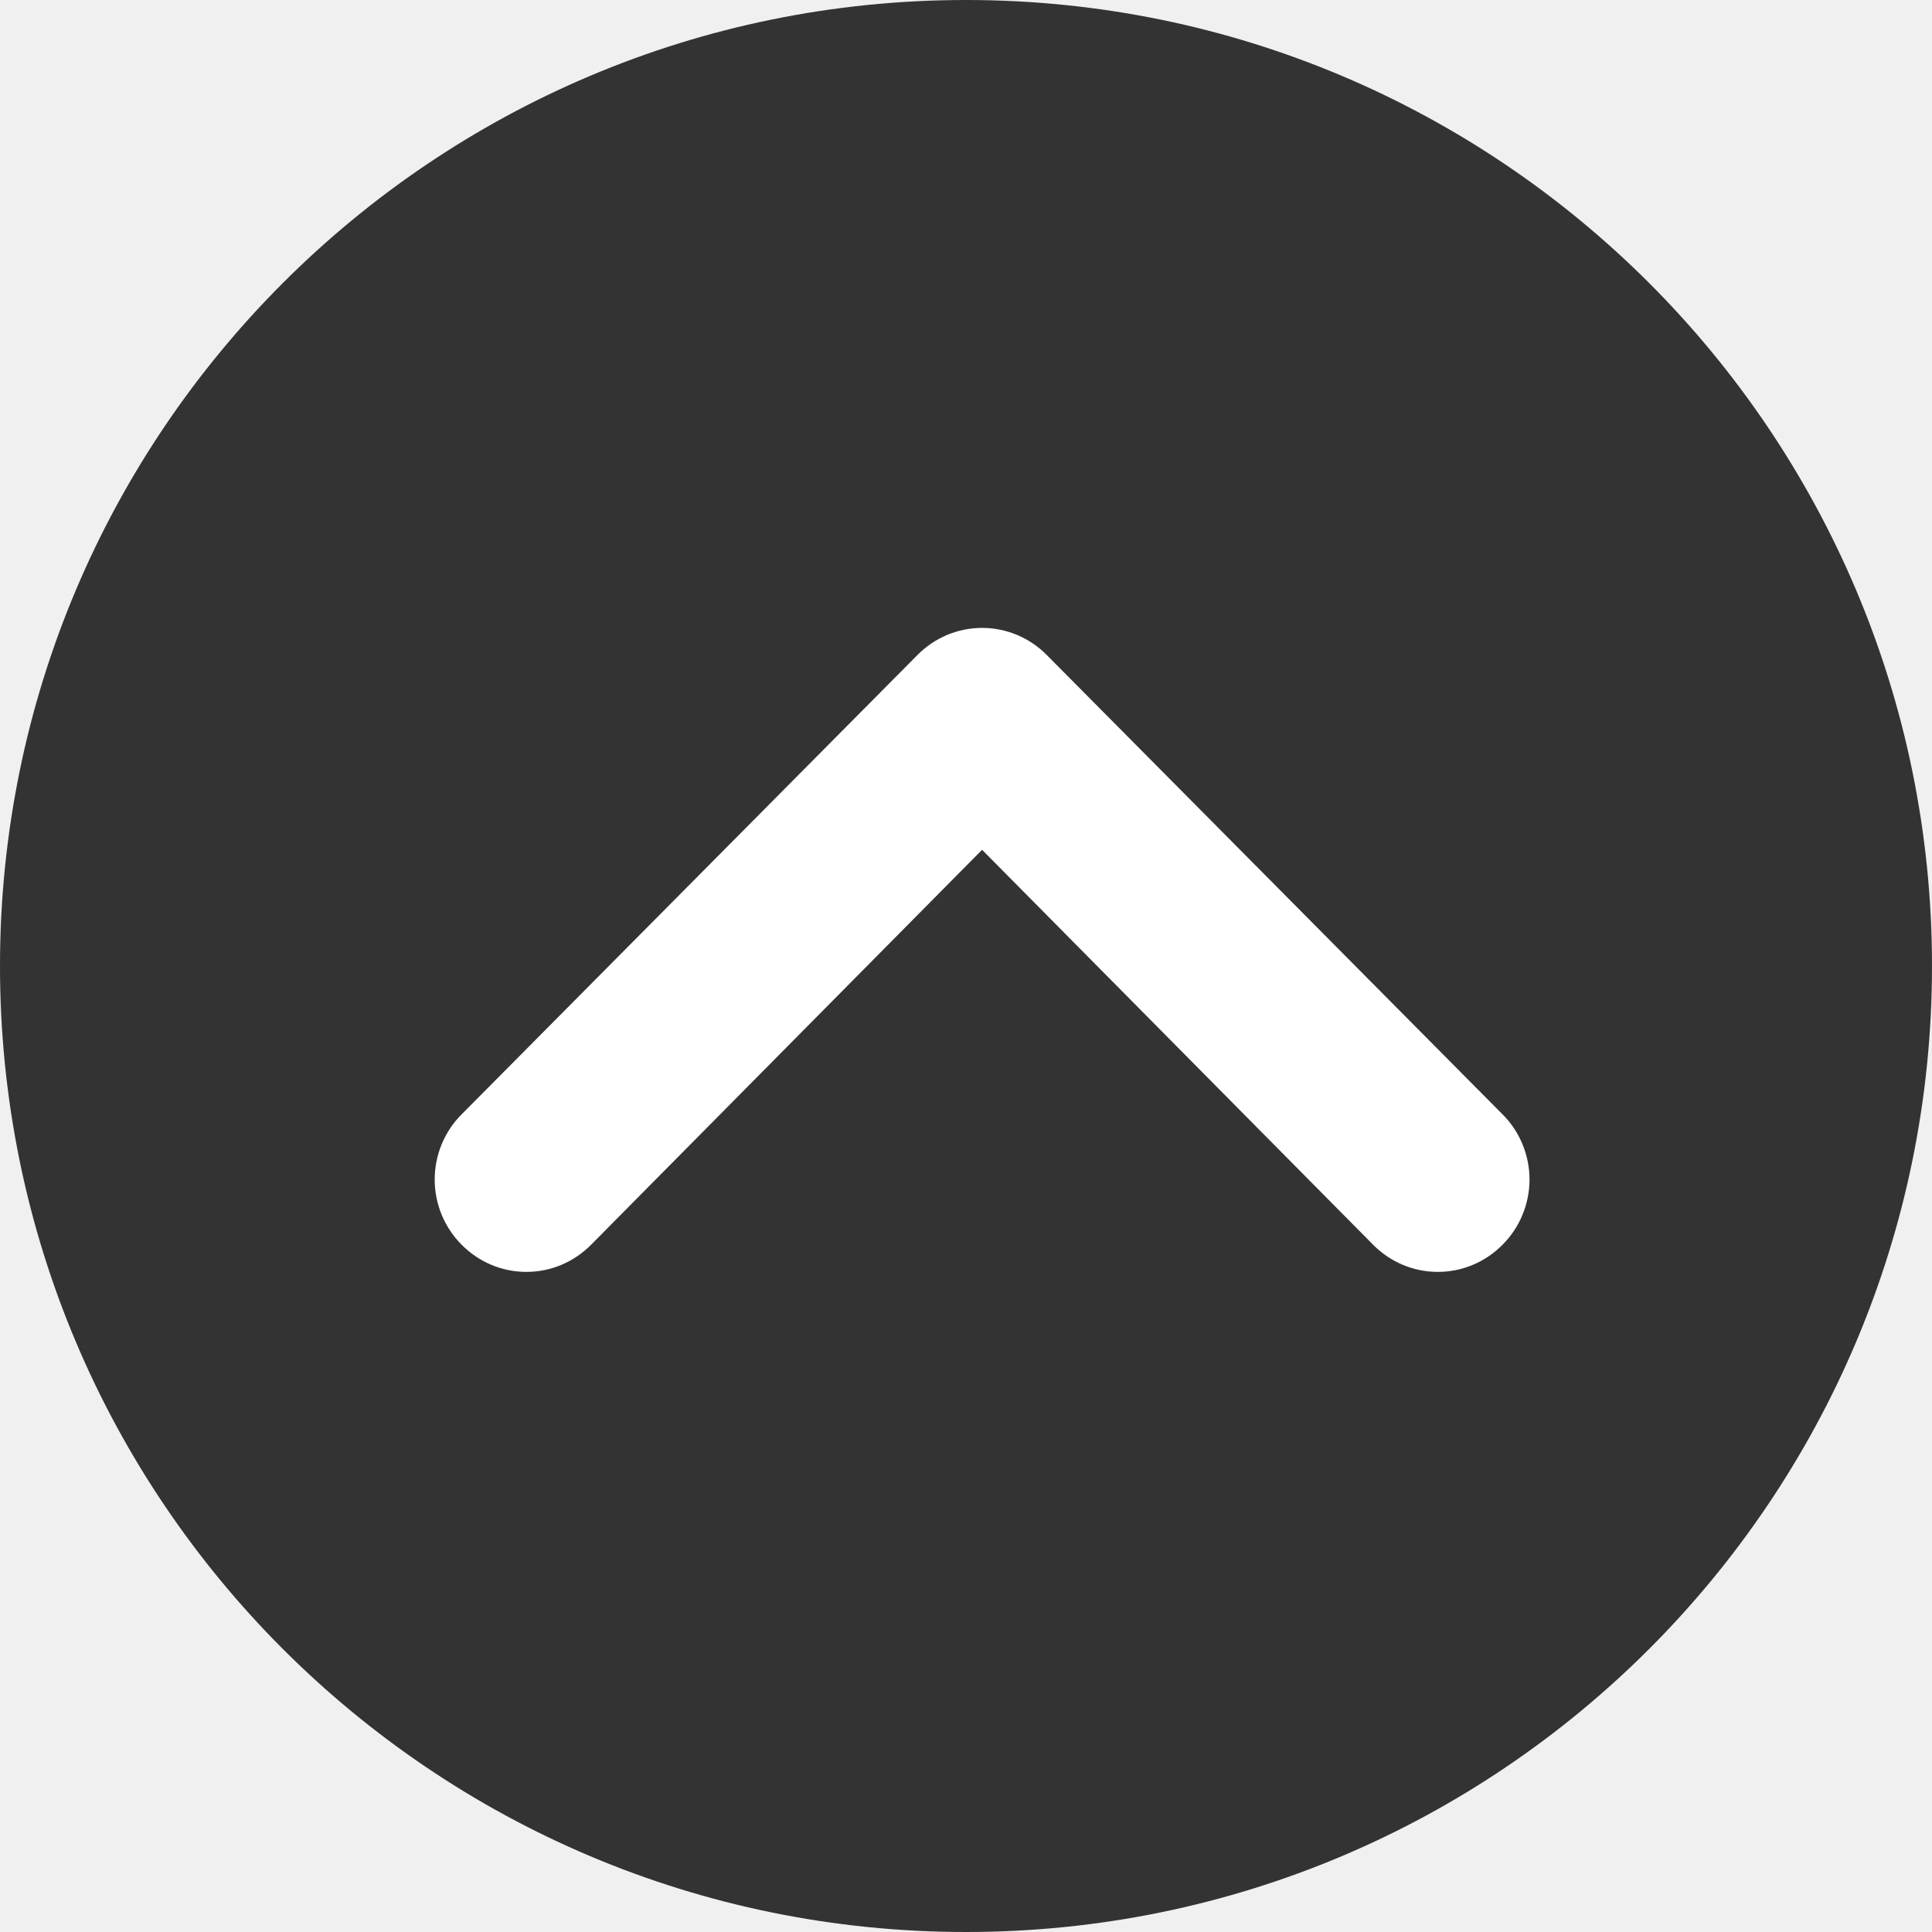
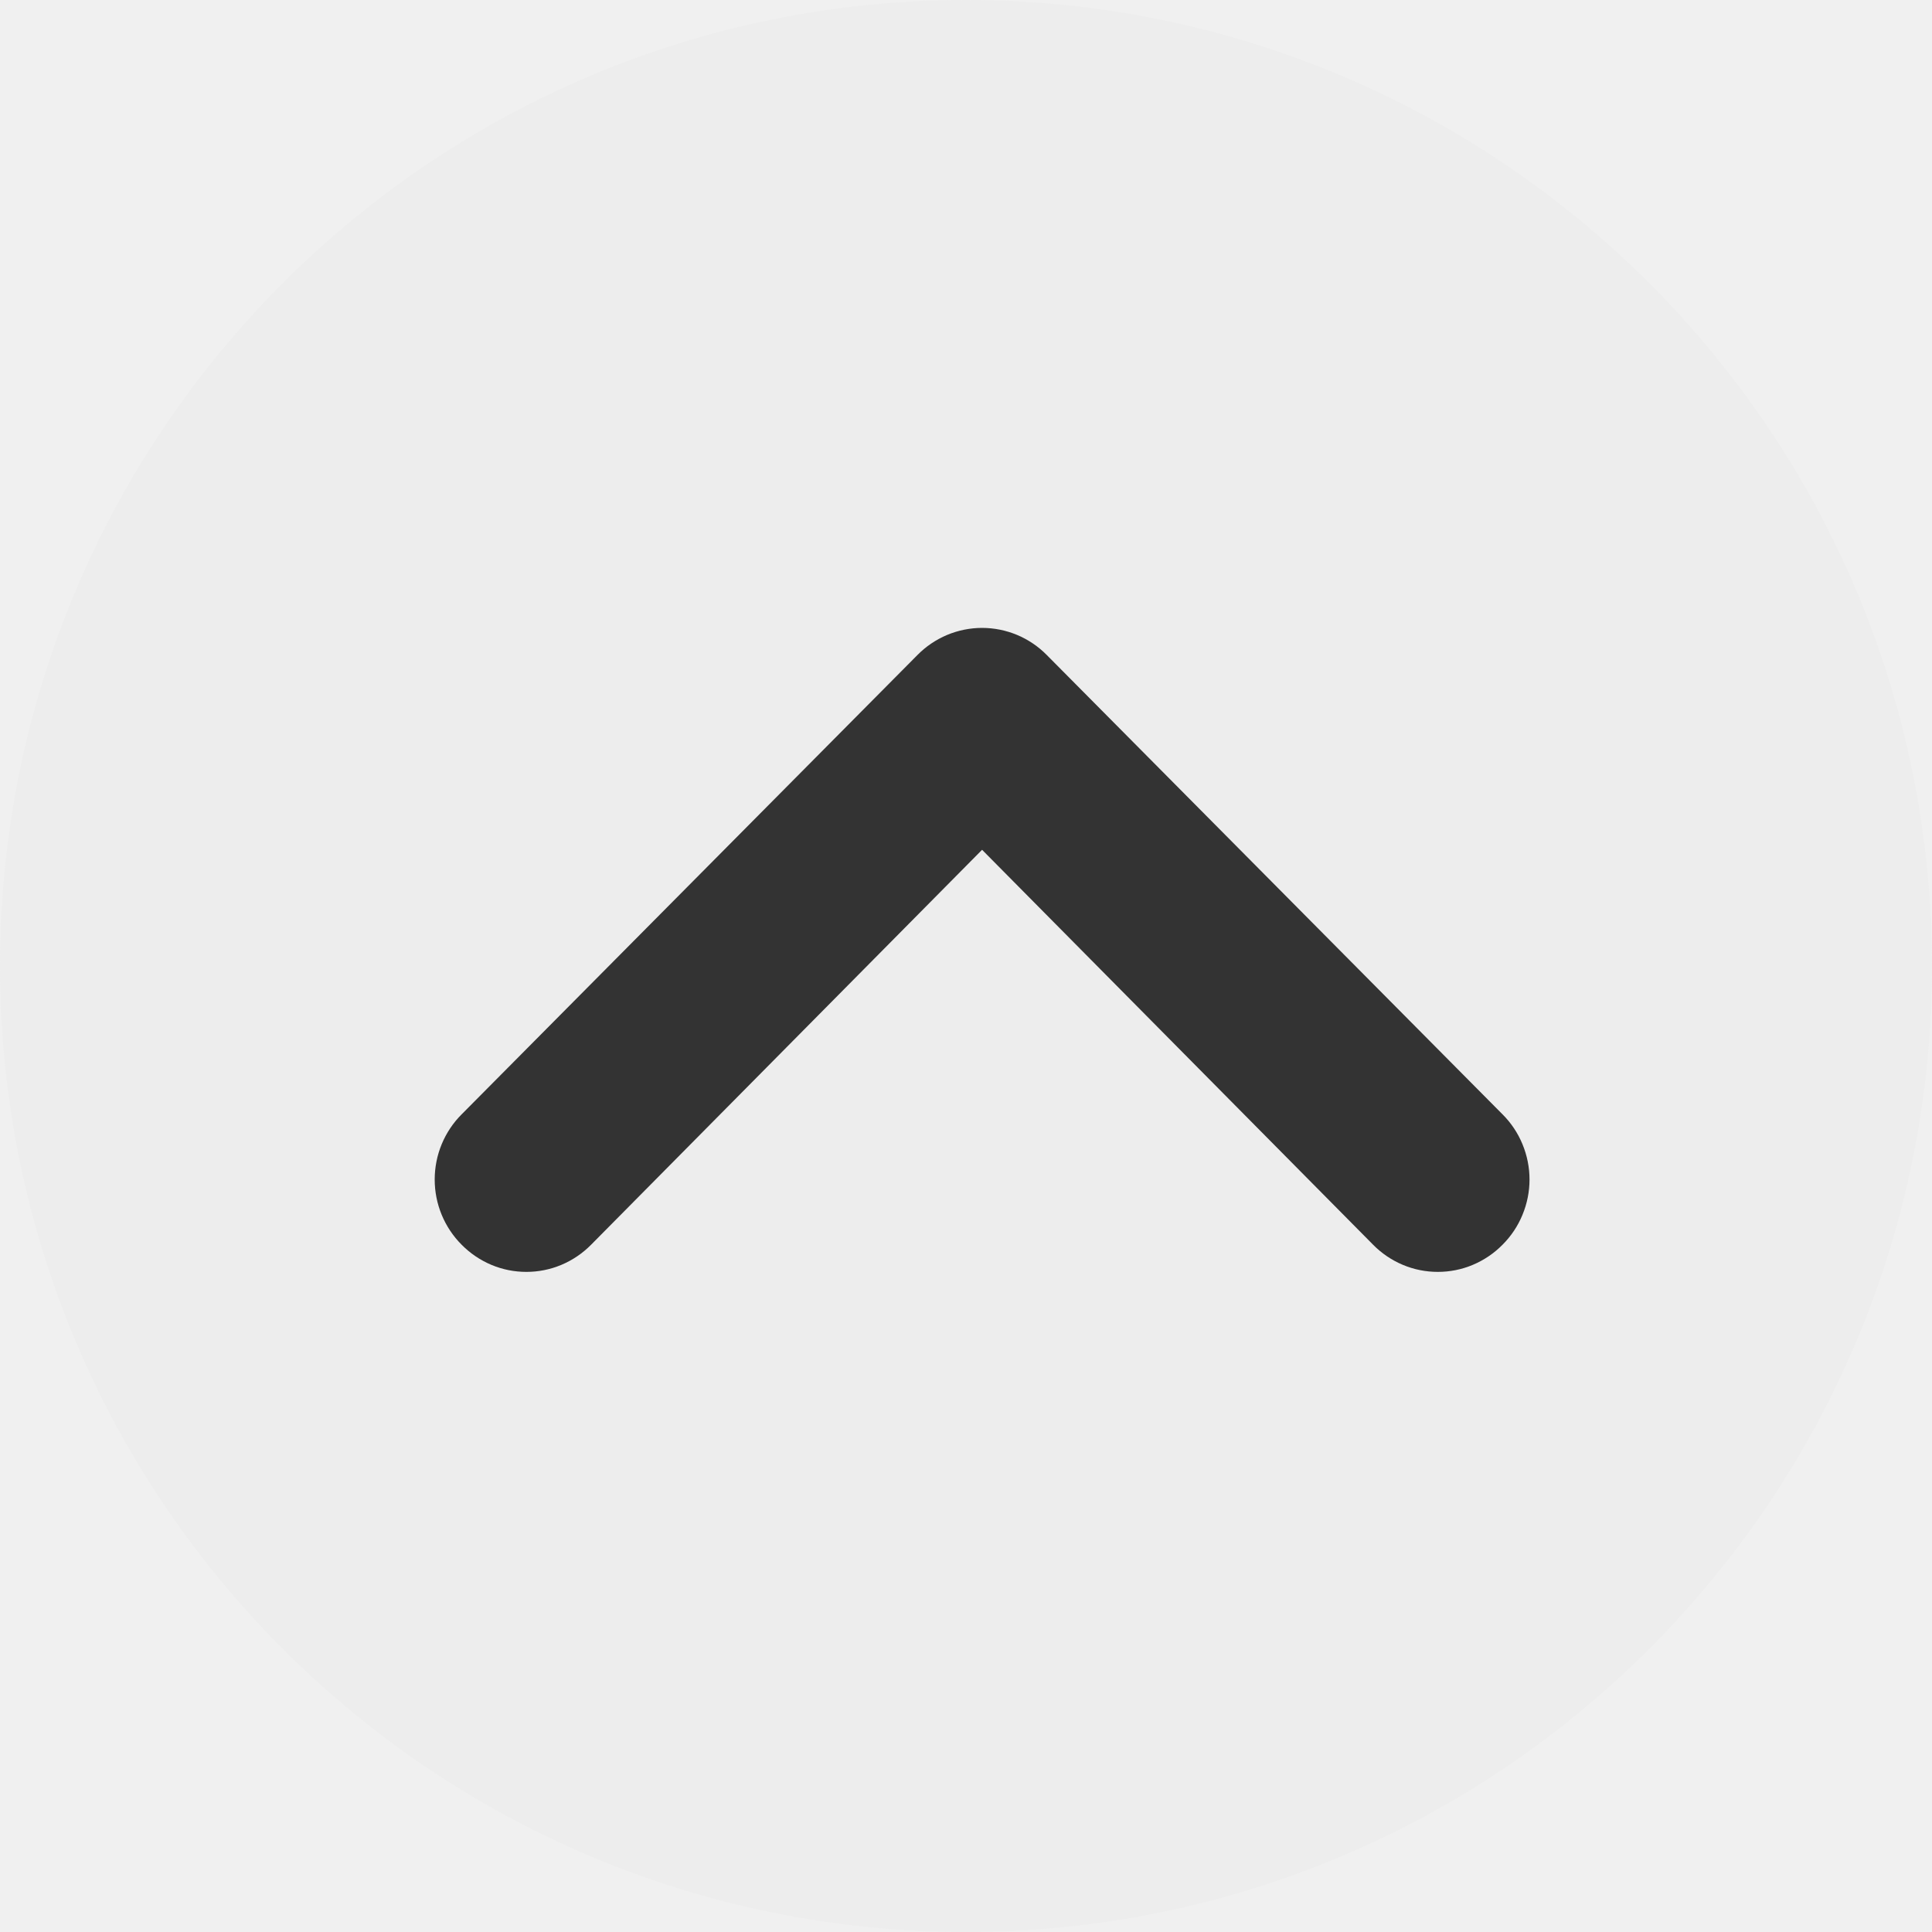
<svg xmlns="http://www.w3.org/2000/svg" width="40" height="40" viewBox="0 0 40 40" fill="none">
-   <rect width="40" height="40" rx="20" fill="#333333" />
-   <path d="M9.558 25.771C9.381 25.594 9.241 25.384 9.145 25.152C9.049 24.92 9 24.672 9 24.421C9 24.17 9.049 23.921 9.145 23.689C9.241 23.458 9.381 23.247 9.558 23.071L18.994 13.562C19.169 13.384 19.378 13.243 19.608 13.146C19.838 13.05 20.084 13 20.333 13C20.582 13 20.829 13.05 21.059 13.146C21.289 13.243 21.498 13.384 21.673 13.562L31.108 23.071C31.285 23.247 31.426 23.458 31.521 23.689C31.617 23.921 31.667 24.17 31.667 24.421C31.667 24.672 31.617 24.92 31.521 25.152C31.426 25.384 31.285 25.594 31.108 25.771C30.933 25.949 30.724 26.09 30.494 26.187C30.264 26.284 30.018 26.333 29.769 26.333C29.52 26.333 29.273 26.284 29.043 26.187C28.813 26.09 28.604 25.949 28.429 25.771L20.333 17.594L12.238 25.771C12.062 25.949 11.854 26.09 11.624 26.187C11.394 26.284 11.147 26.333 10.898 26.333C10.649 26.333 10.402 26.284 10.172 26.187C9.942 26.09 9.734 25.949 9.558 25.771Z" fill="white" />
+   <rect width="40" height="40" rx="20" fill="#EDEDED" />
+   <path d="M9.558 25.771C9.381 25.594 9.241 25.384 9.145 25.152C9.049 24.92 9 24.672 9 24.421C9 24.17 9.049 23.921 9.145 23.689C9.241 23.458 9.381 23.247 9.558 23.071L18.994 13.562C19.169 13.384 19.378 13.243 19.608 13.146C19.838 13.05 20.084 13 20.333 13C20.582 13 20.829 13.05 21.059 13.146C21.289 13.243 21.498 13.384 21.673 13.562L31.108 23.071C31.285 23.247 31.426 23.458 31.521 23.689C31.617 23.921 31.667 24.17 31.667 24.421C31.667 24.672 31.617 24.92 31.521 25.152C31.426 25.384 31.285 25.594 31.108 25.771C30.933 25.949 30.724 26.09 30.494 26.187C30.264 26.284 30.018 26.333 29.769 26.333C29.52 26.333 29.273 26.284 29.043 26.187C28.813 26.09 28.604 25.949 28.429 25.771L20.333 17.594L12.238 25.771C12.062 25.949 11.854 26.09 11.624 26.187C11.394 26.284 11.147 26.333 10.898 26.333C10.649 26.333 10.402 26.284 10.172 26.187C9.942 26.09 9.734 25.949 9.558 25.771Z" fill="#333333" />
</svg>
